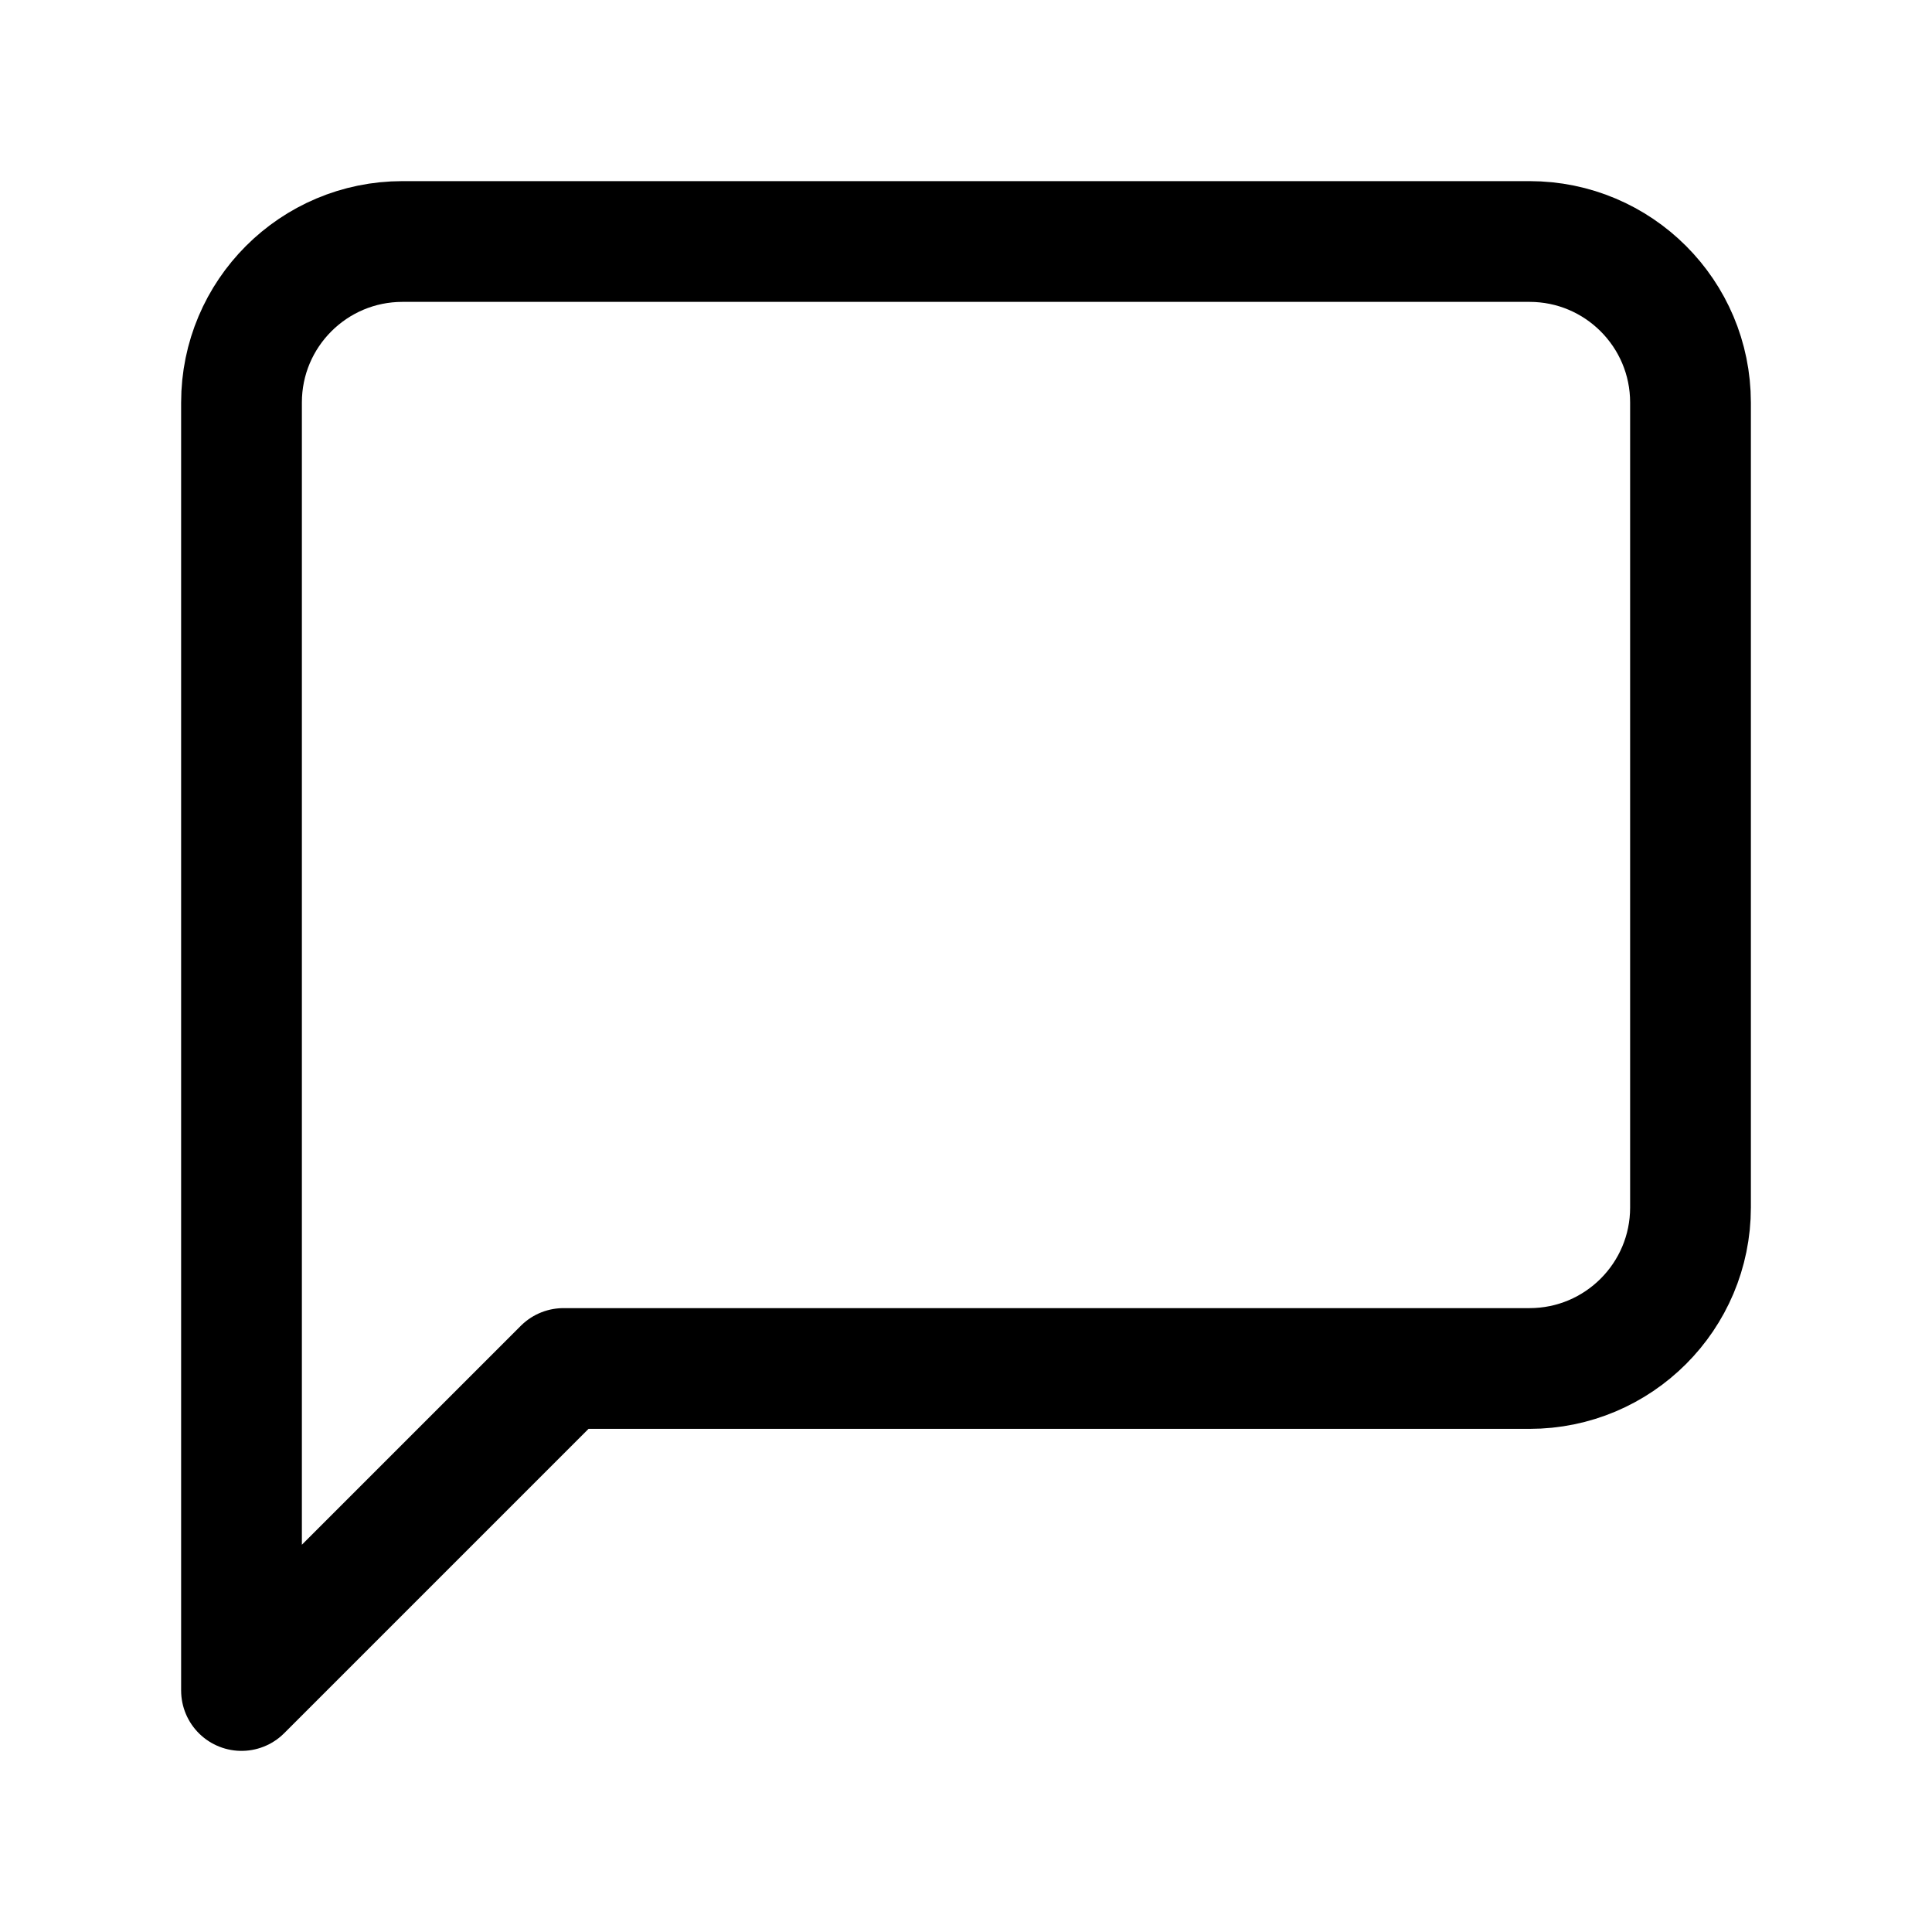
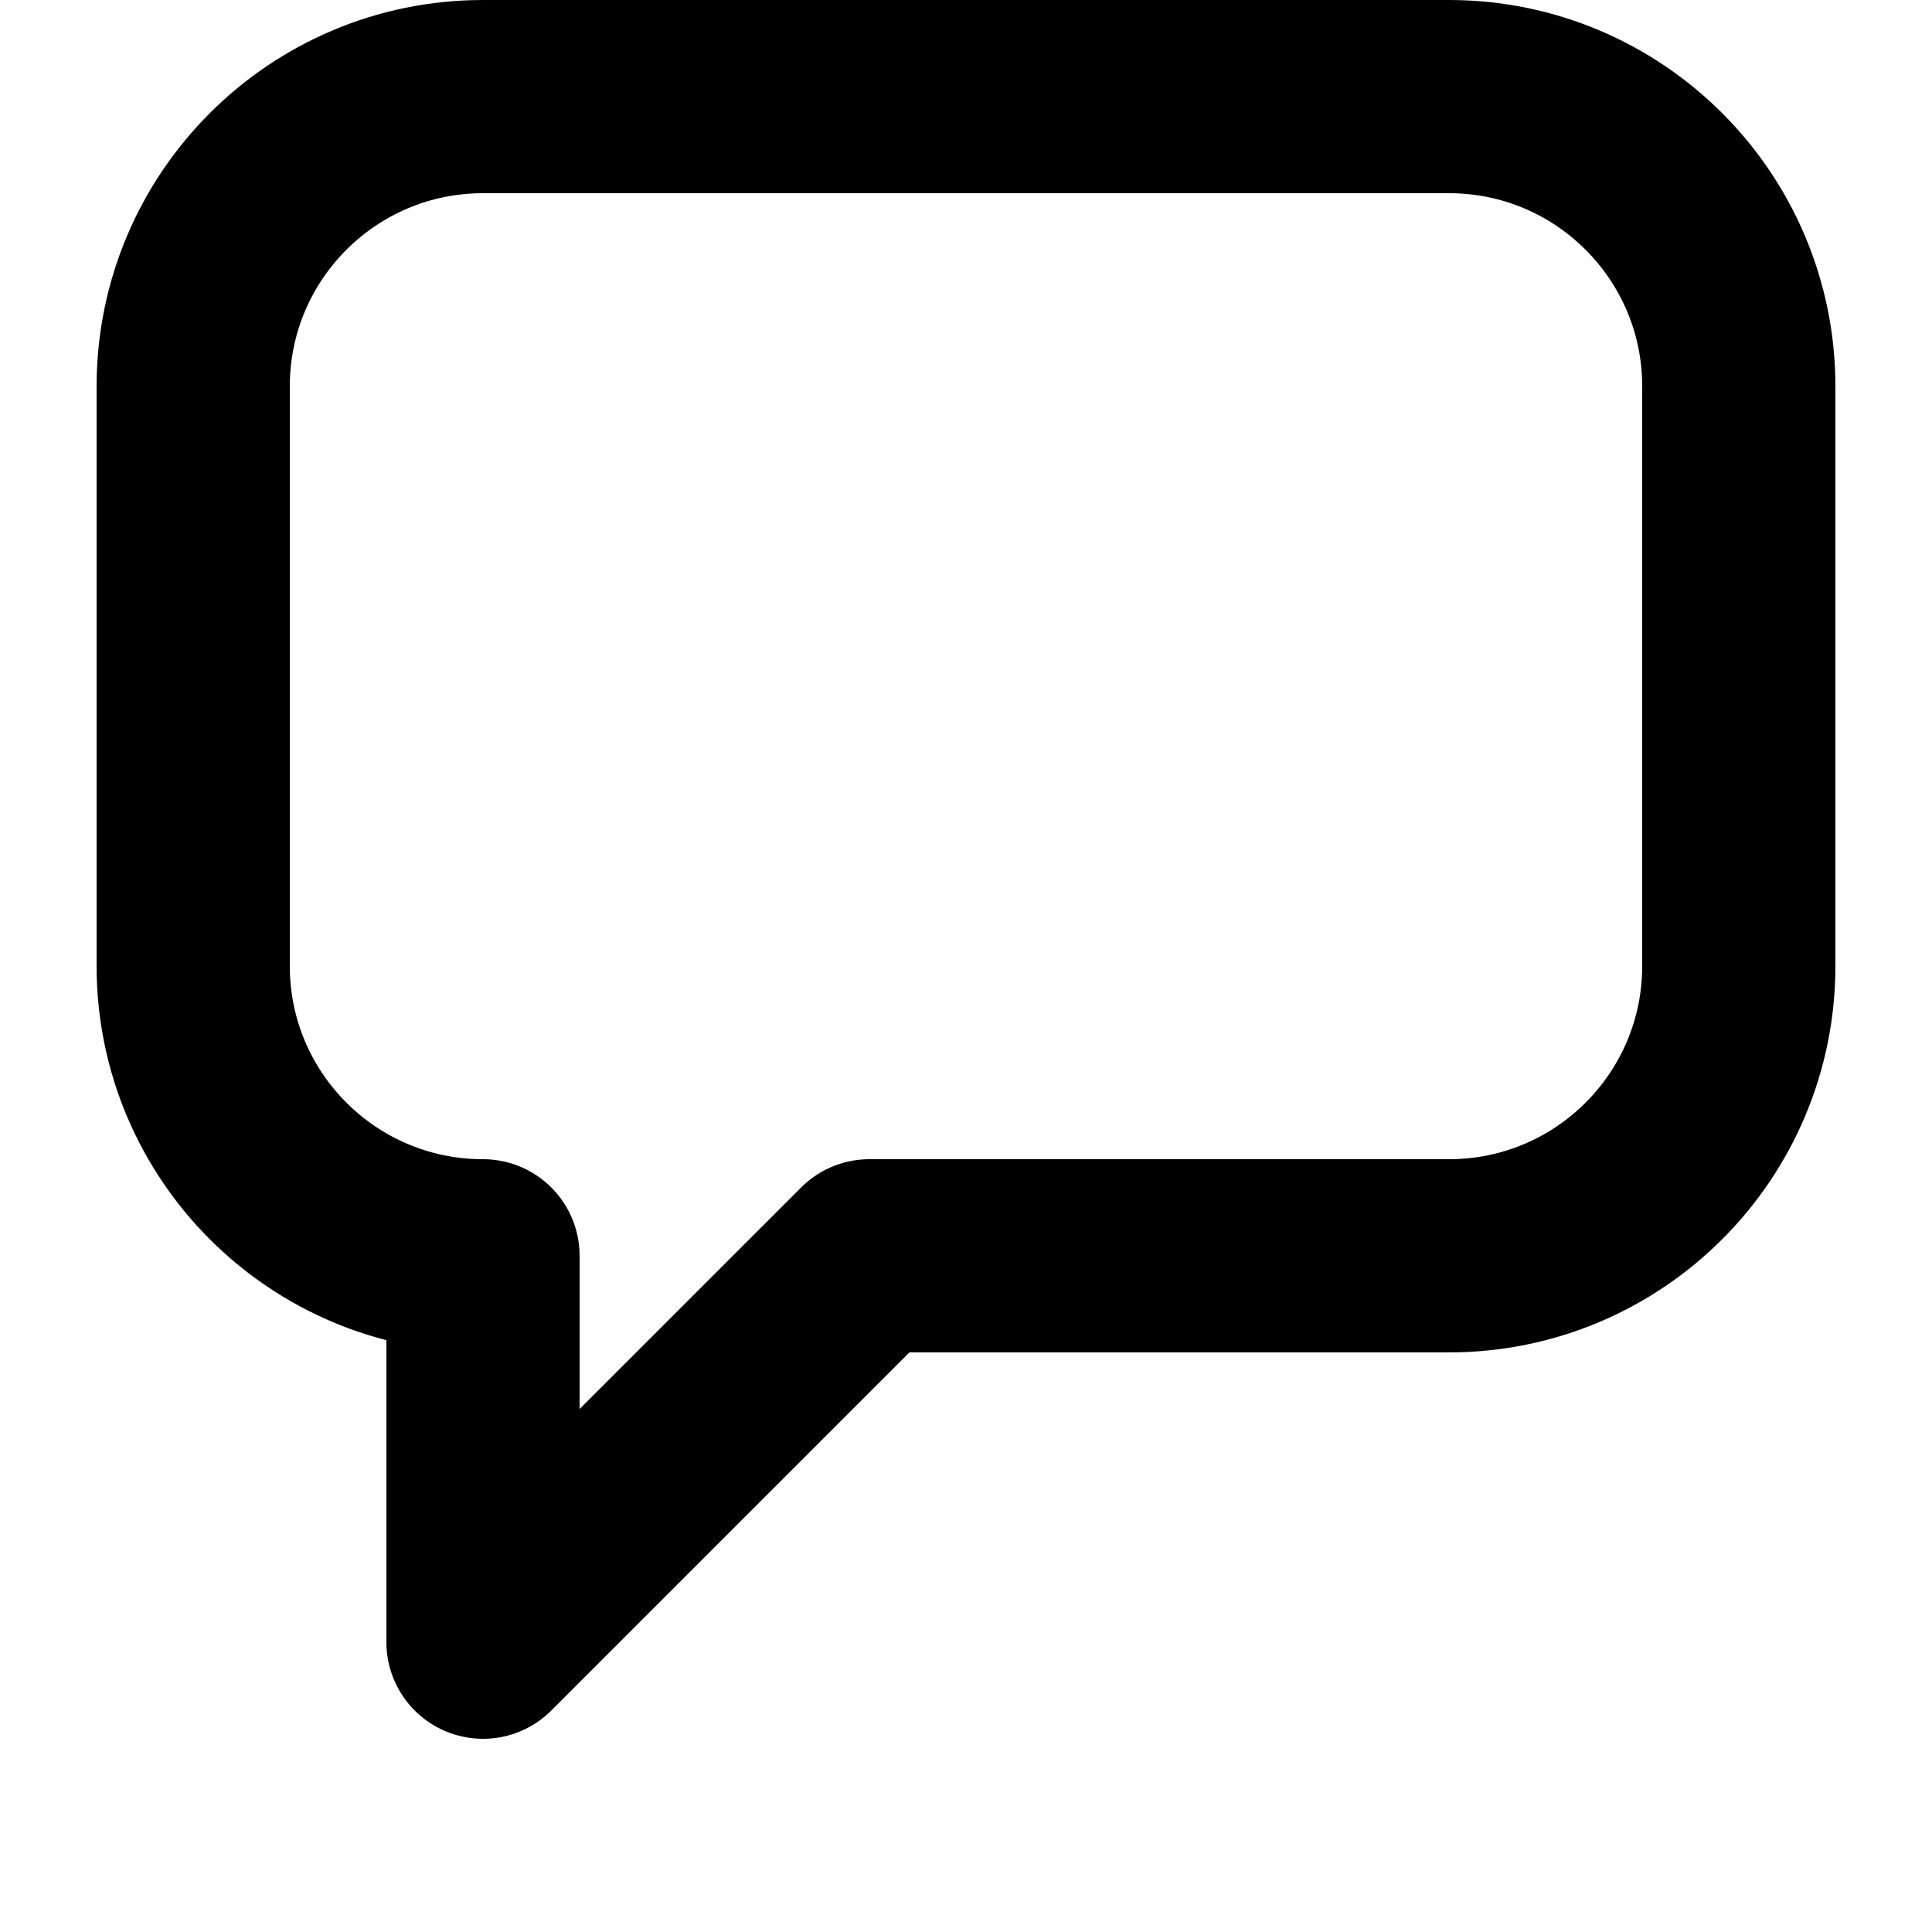
- <svg xmlns="http://www.w3.org/2000/svg" width="100%" height="100%" viewBox="0 0 24 24" fill="none" stroke="currentColor" stroke-width="1.5" stroke-linecap="round" stroke-linejoin="round">
-   <path d="M21 15a2 2 0 0 1-2 2H7l-4 4V5a2 2 0 0 1 2-2h14a2 2 0 0 1 2 2z" />
+ <svg xmlns="http://www.w3.org/2000/svg" width="100%" height="100%" viewBox="-10 -10 20 20" fill="none" stroke="currentColor" stroke-width="2" stroke-linecap="round" stroke-linejoin="round">
+   <path d="M-8,-6 a3,3 0 0 1 3,-3 h10 a3,3 0 0 1 3,3 v6 a3,3 0 0 1 -3,3 h-6 l-4,4 v-4 a3,3 0 0 1 -3,-3 z" />
</svg>
